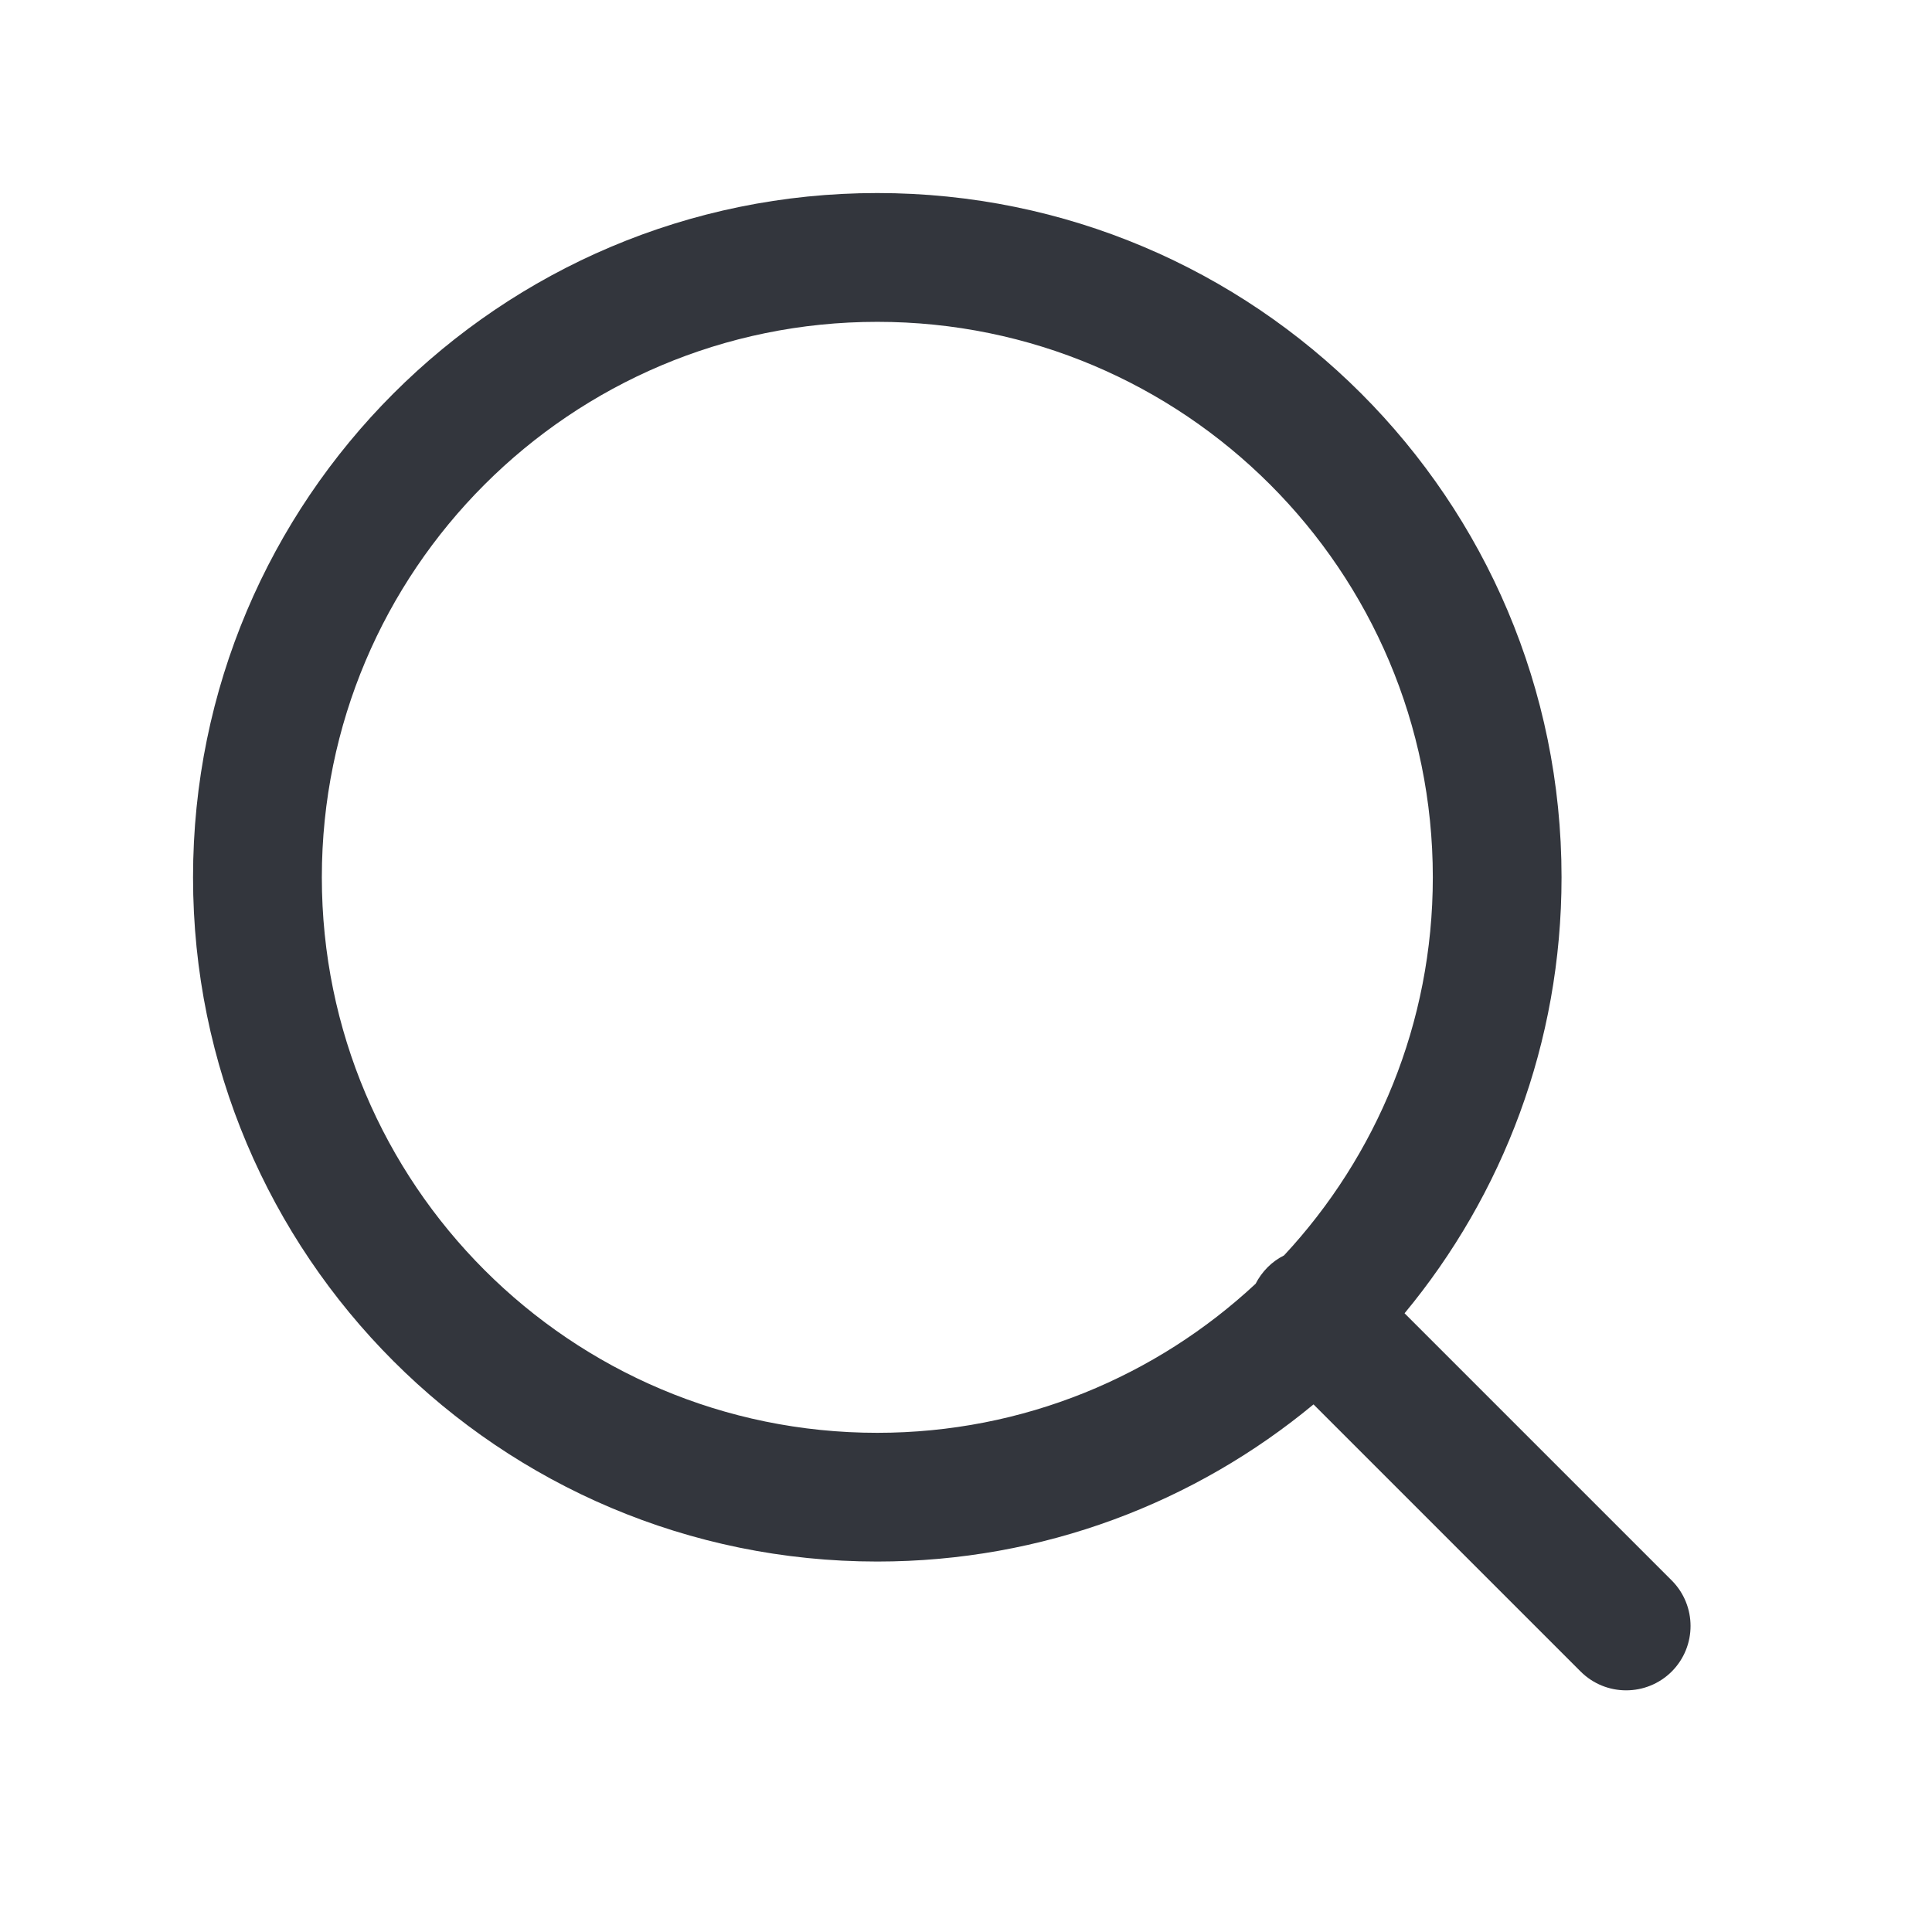
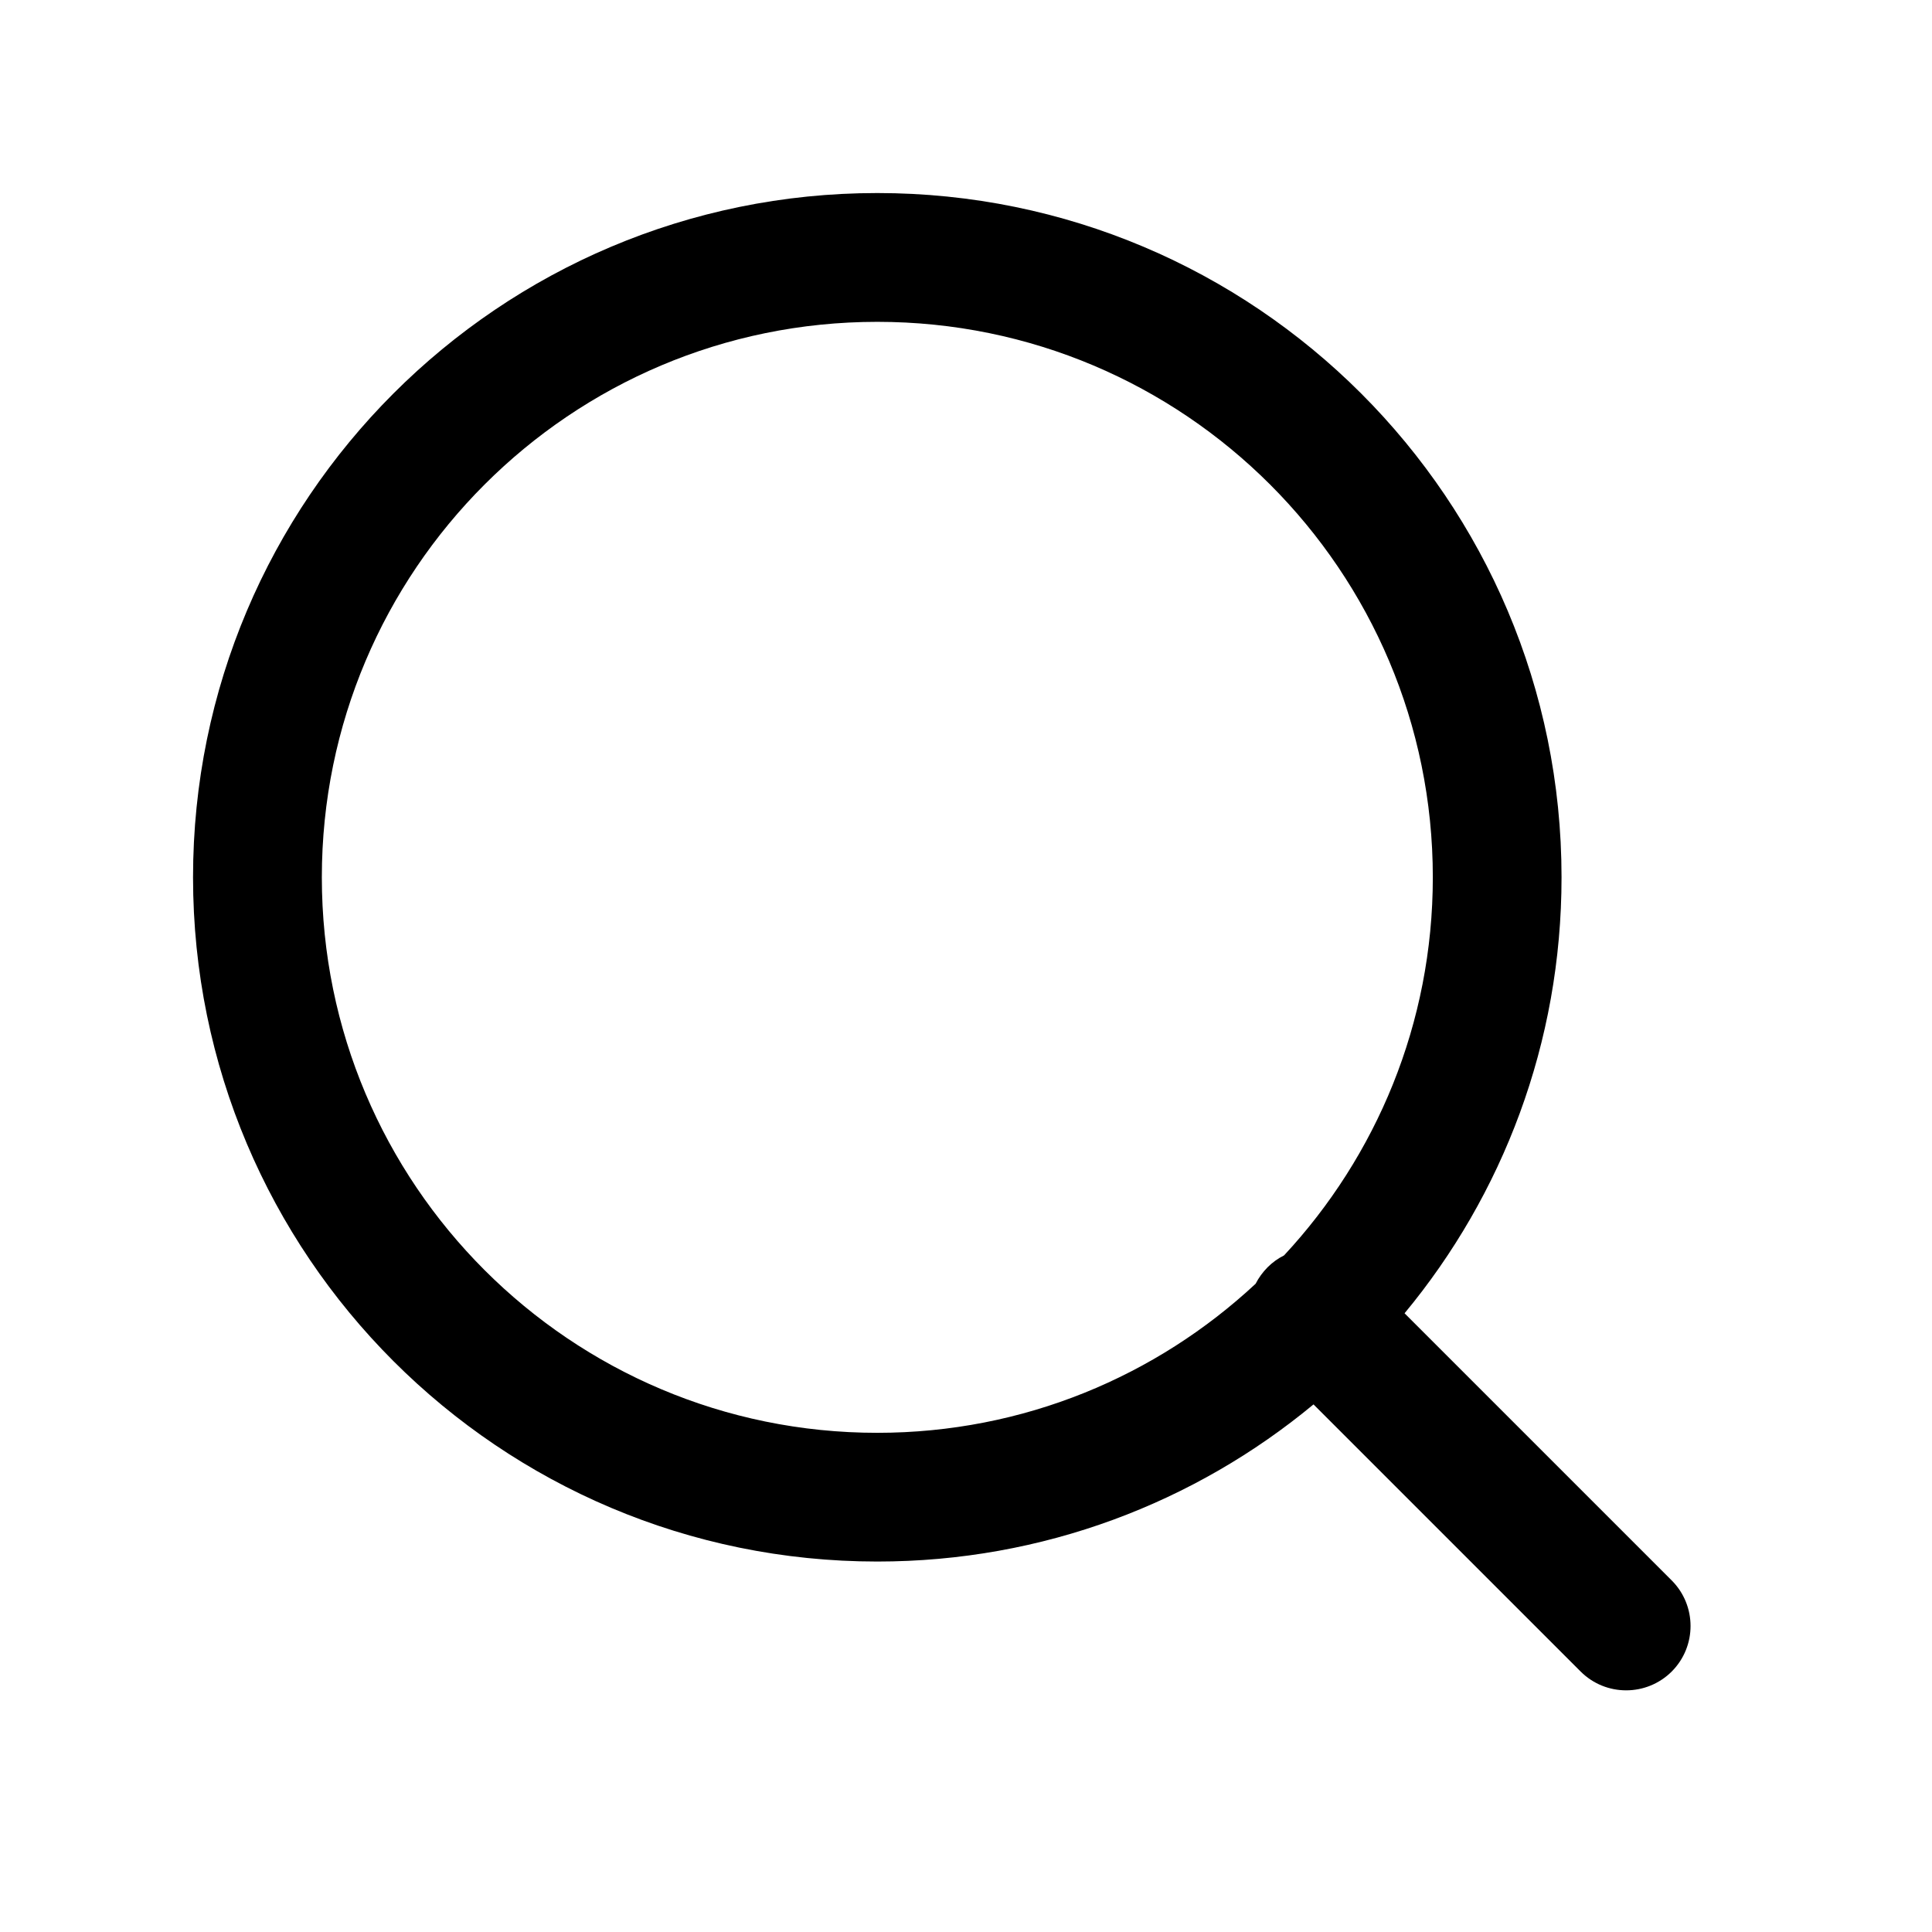
<svg xmlns="http://www.w3.org/2000/svg" width="24" height="24" viewBox="0 0 24 24" fill="none">
-   <path d="M10.898 2.398C15.593 2.398 19.398 6.204 19.398 10.898C19.398 12.957 18.666 14.844 17.448 16.314L20.767 19.633C21.078 19.945 21.079 20.451 20.767 20.764C20.454 21.076 19.947 21.076 19.635 20.764L16.317 17.446C14.846 18.665 12.958 19.398 10.898 19.398C6.204 19.398 2.398 15.593 2.398 10.898C2.398 6.204 6.204 2.398 10.898 2.398ZM10.898 3.998C7.088 3.998 3.998 7.088 3.998 10.898C3.998 14.709 7.088 17.799 10.898 17.799C12.715 17.799 14.366 17.095 15.598 15.947C15.635 15.874 15.685 15.805 15.746 15.743C15.808 15.681 15.877 15.632 15.951 15.595C17.097 14.363 17.799 12.713 17.799 10.898C17.799 7.088 14.709 3.998 10.898 3.998Z" fill="#33363D" />
+   <path d="M10.898 2.398C15.593 2.398 19.398 6.204 19.398 10.898C19.398 12.957 18.666 14.844 17.448 16.314L20.767 19.633C21.078 19.945 21.079 20.451 20.767 20.764C20.454 21.076 19.947 21.076 19.635 20.764L16.317 17.446C14.846 18.665 12.958 19.398 10.898 19.398C6.204 19.398 2.398 15.593 2.398 10.898C2.398 6.204 6.204 2.398 10.898 2.398ZM10.898 3.998C7.088 3.998 3.998 7.088 3.998 10.898C3.998 14.709 7.088 17.799 10.898 17.799C12.715 17.799 14.366 17.095 15.598 15.947C15.635 15.874 15.685 15.805 15.746 15.743C15.808 15.681 15.877 15.632 15.951 15.595C17.097 14.363 17.799 12.713 17.799 10.898C17.799 7.088 14.709 3.998 10.898 3.998Z" fill="currentColor" />
</svg>
